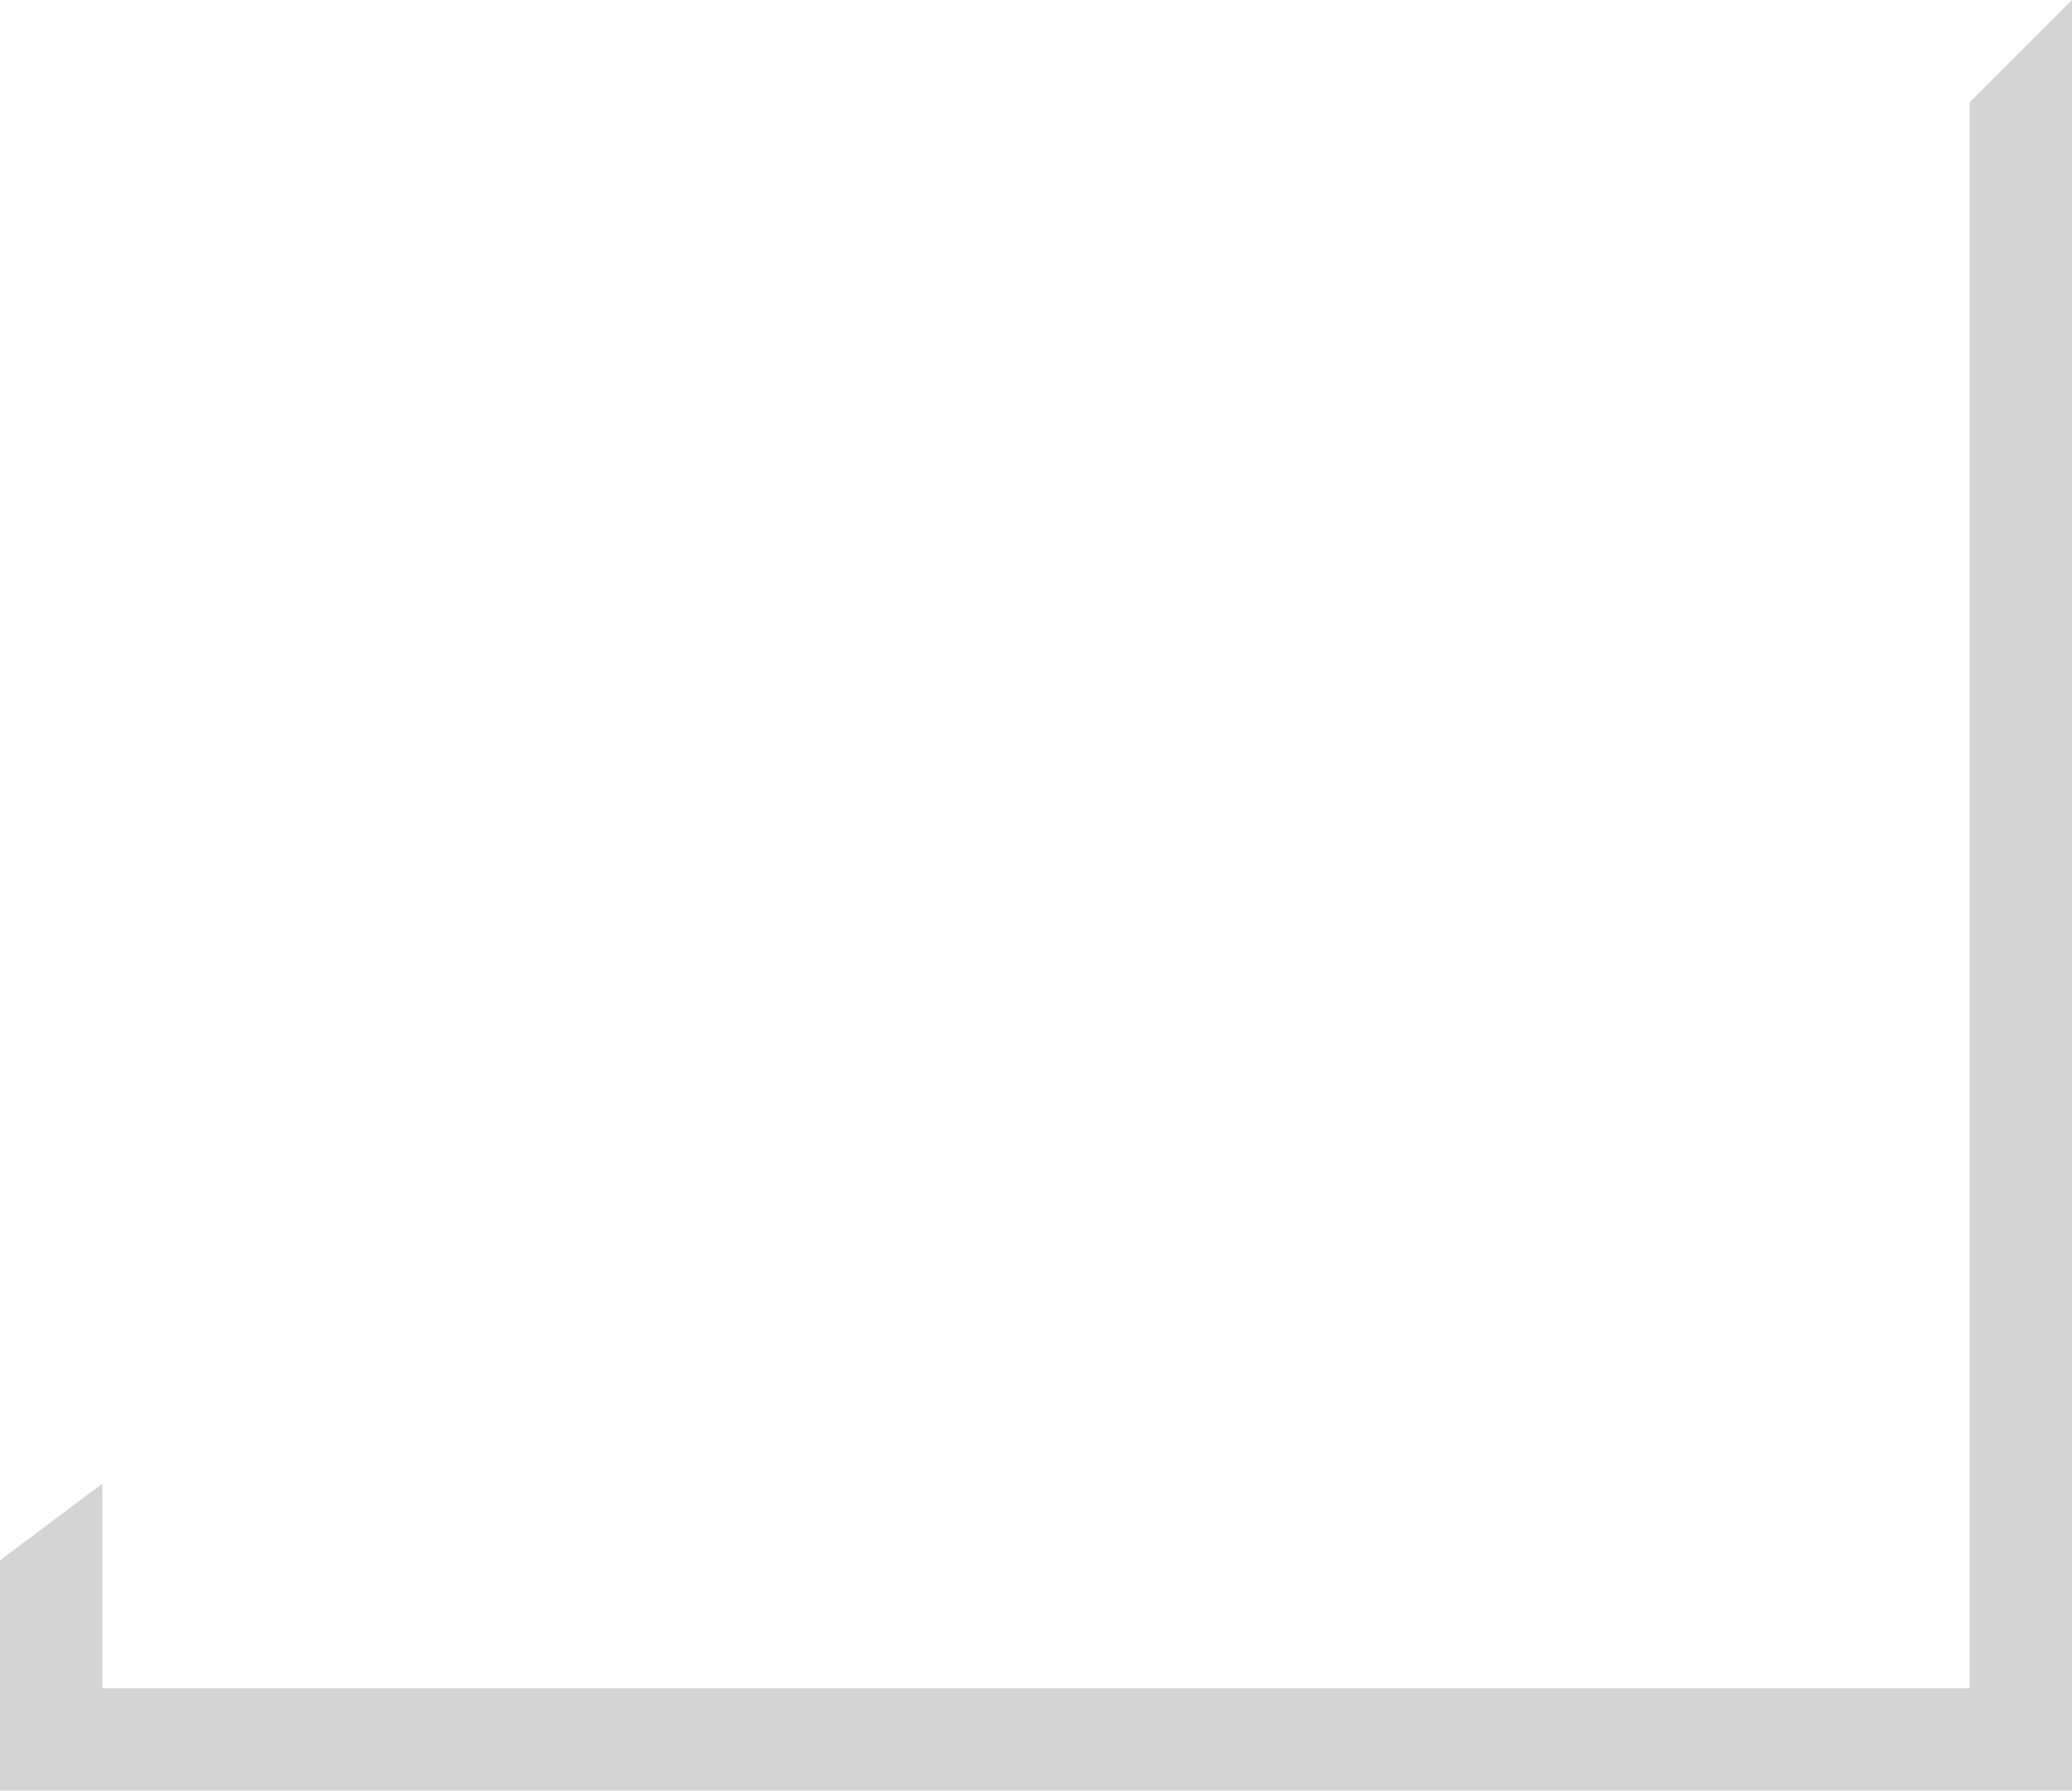
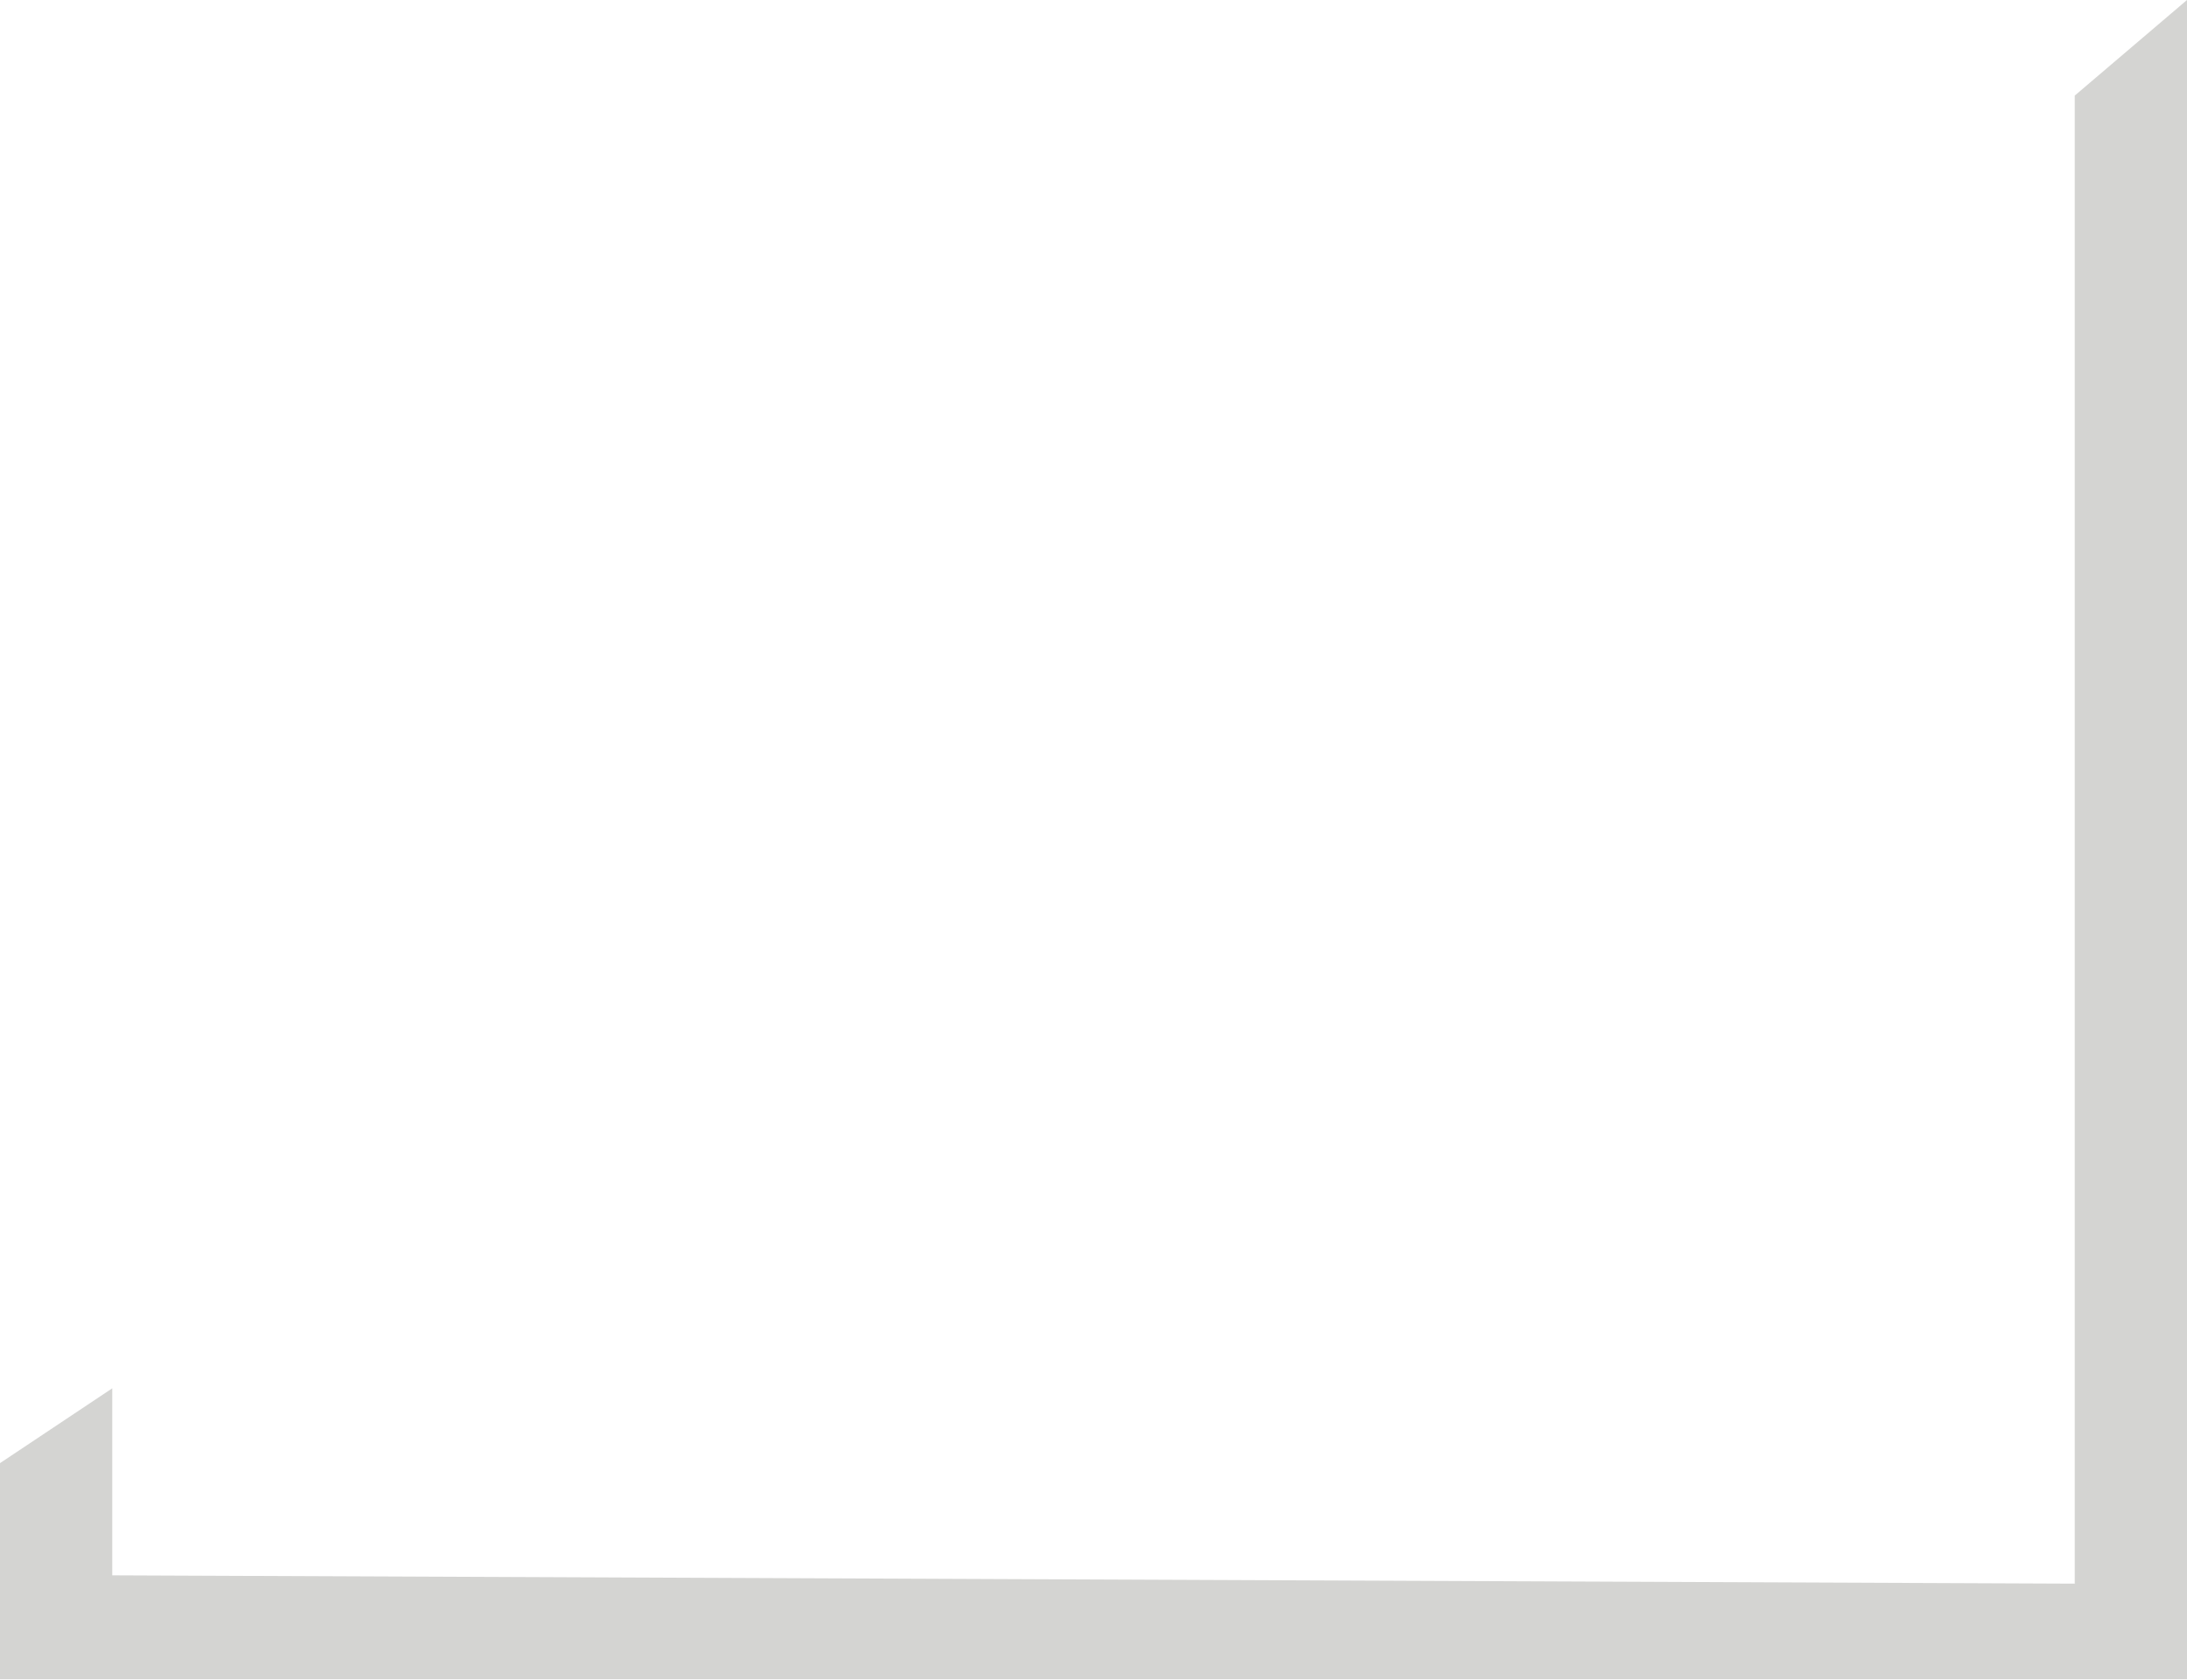
- <svg xmlns="http://www.w3.org/2000/svg" id="レイヤー_1" data-name="レイヤー 1" viewBox="0 0 81 70">
-   <defs>
-     <style>.cls-1{fill:#d4d4d2;}</style>
-   </defs>
-   <polygon class="cls-1" points="81 0 77 4 77 66 73.83 66 69.83 66 11.17 66 7.17 66 4 66 4 58 0 61 0 70 7.17 70 11.17 70 69.83 70 73.83 70 81 70 81 0" />
+ <svg xmlns="http://www.w3.org/2000/svg" version="1.1" id="レイヤー_1" x="0px" y="0px" viewBox="0 0 263 202" style="enable-background:new 0 0 263 202;" xml:space="preserve">
+   <style type="text/css">
+ 	.st0{fill:#D4D4D2;}
+ </style>
+   <g>
+     <polygon class="st0" points="13.5,167 0,176 0,202 263,202 263,0 249.5,11.5 249.5,190.5 13.5,189.5  " />
+   </g>
</svg>
